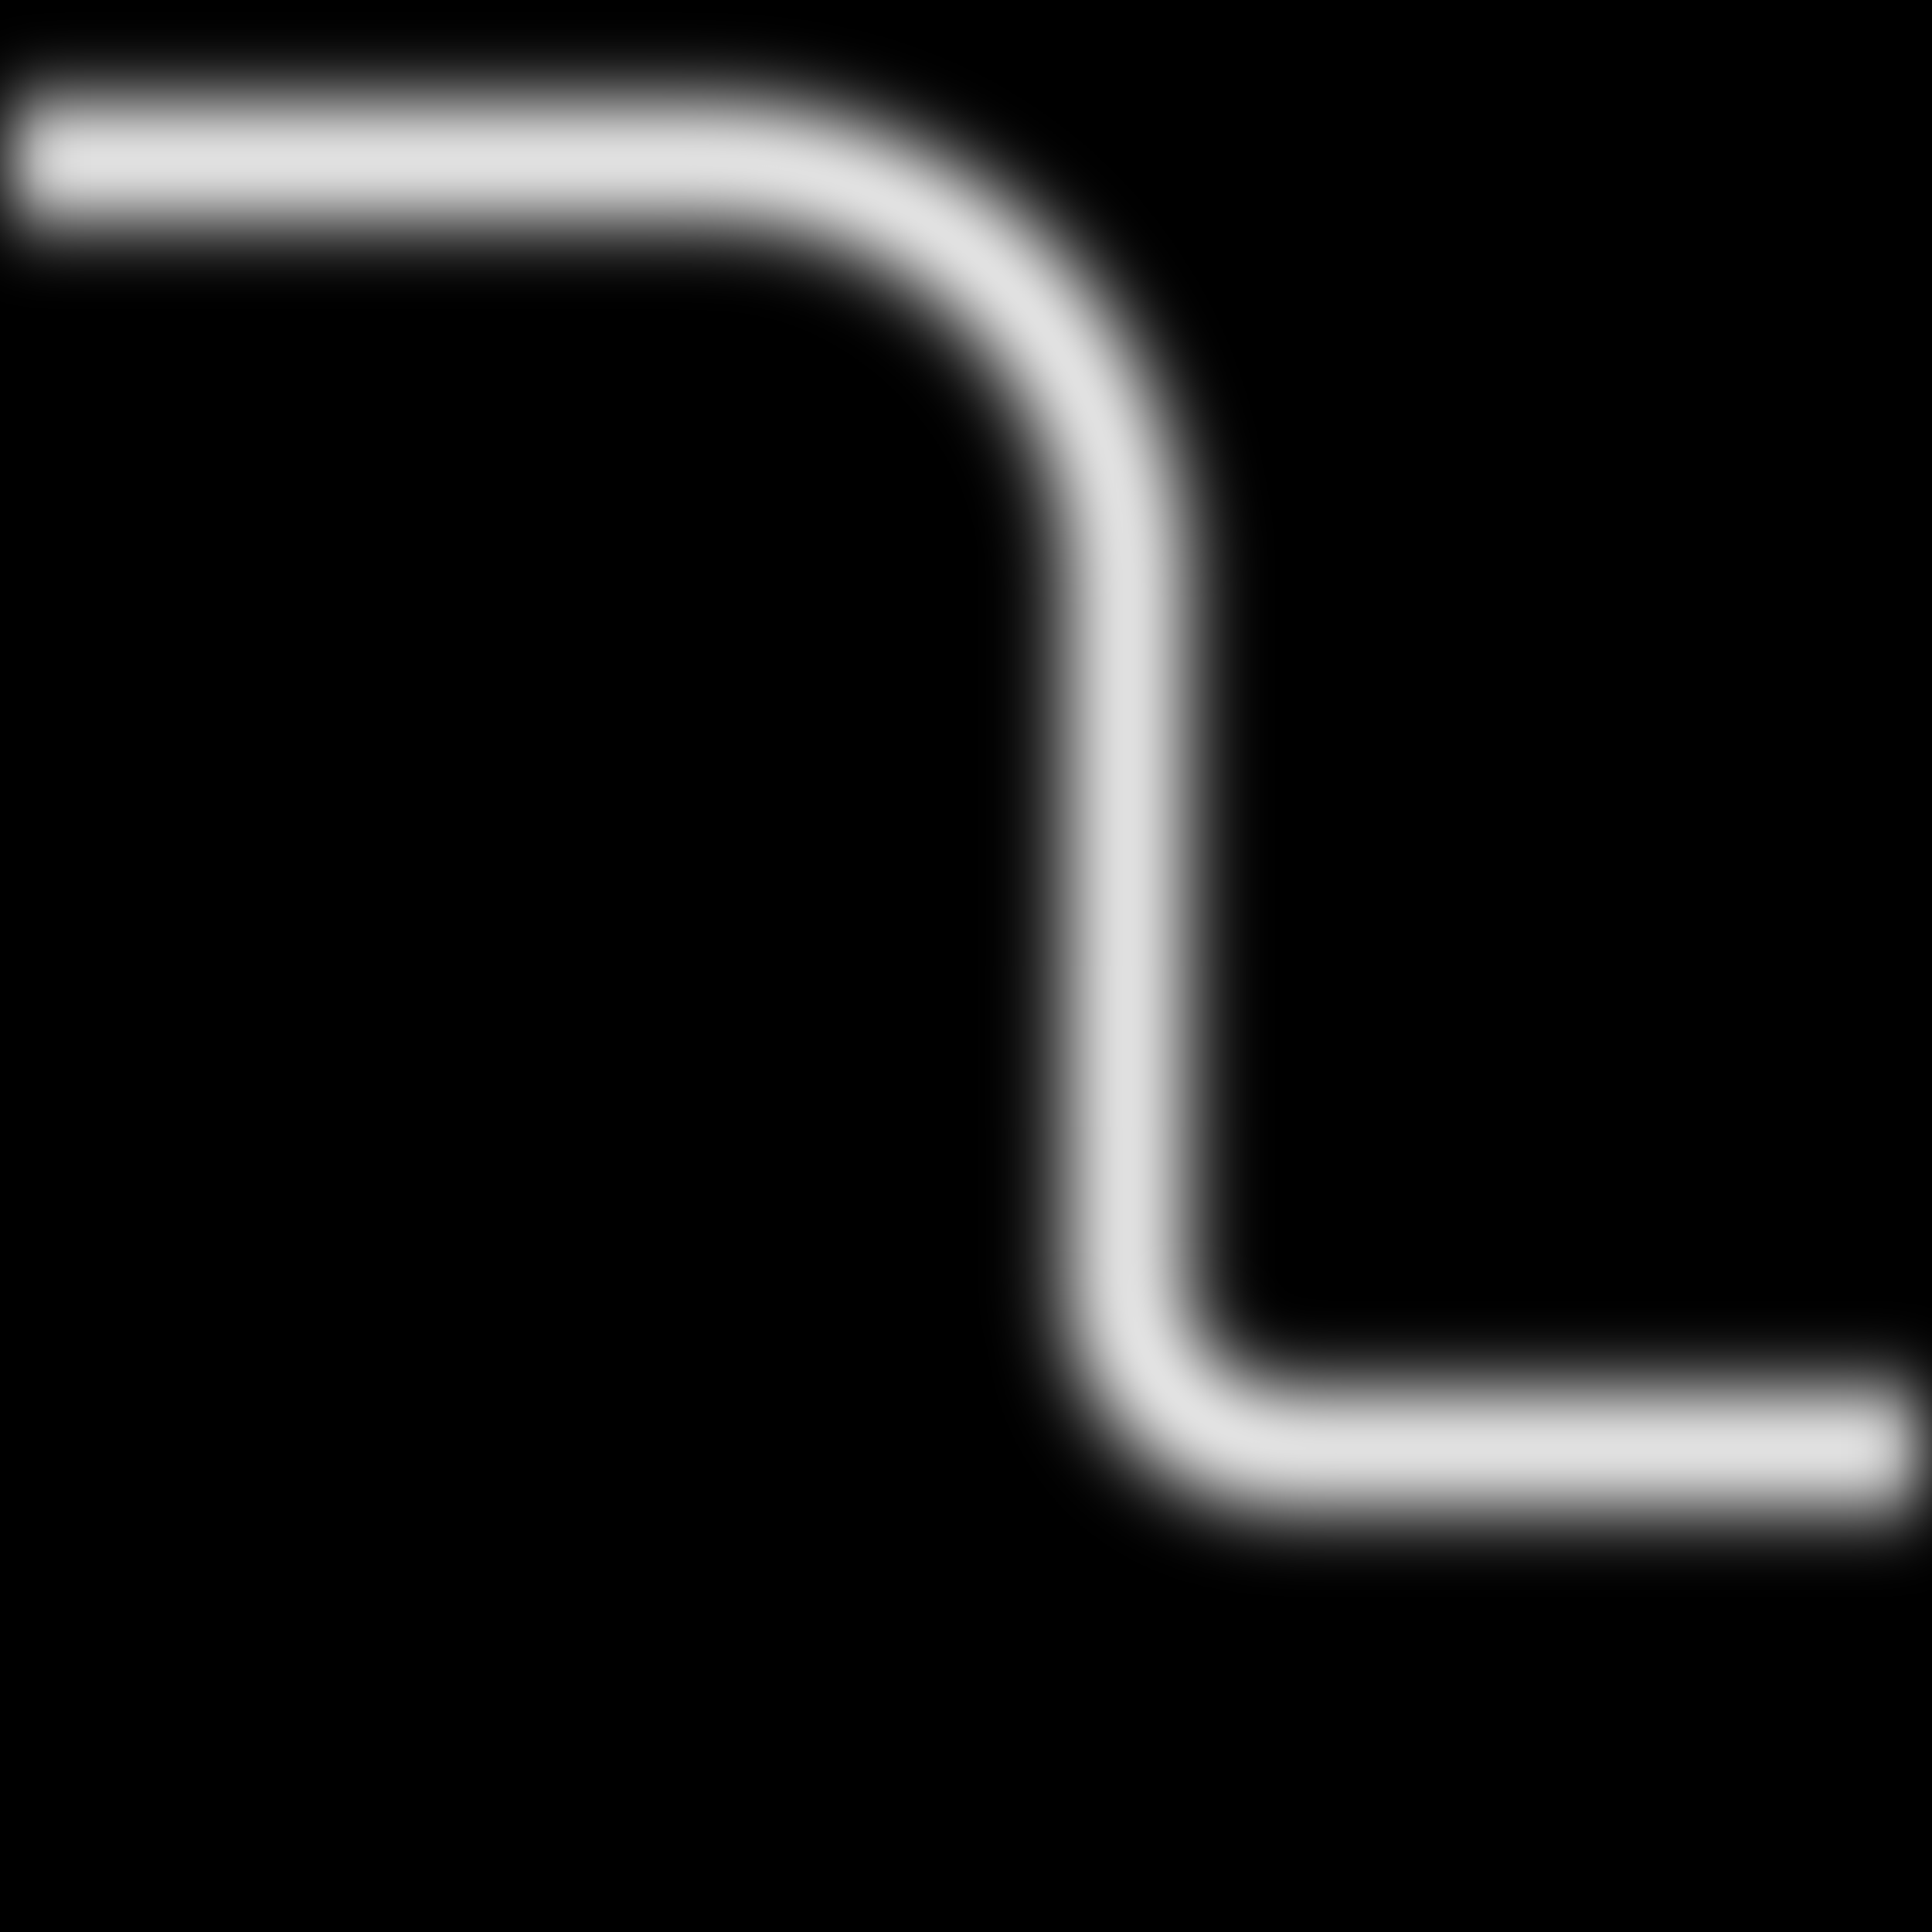
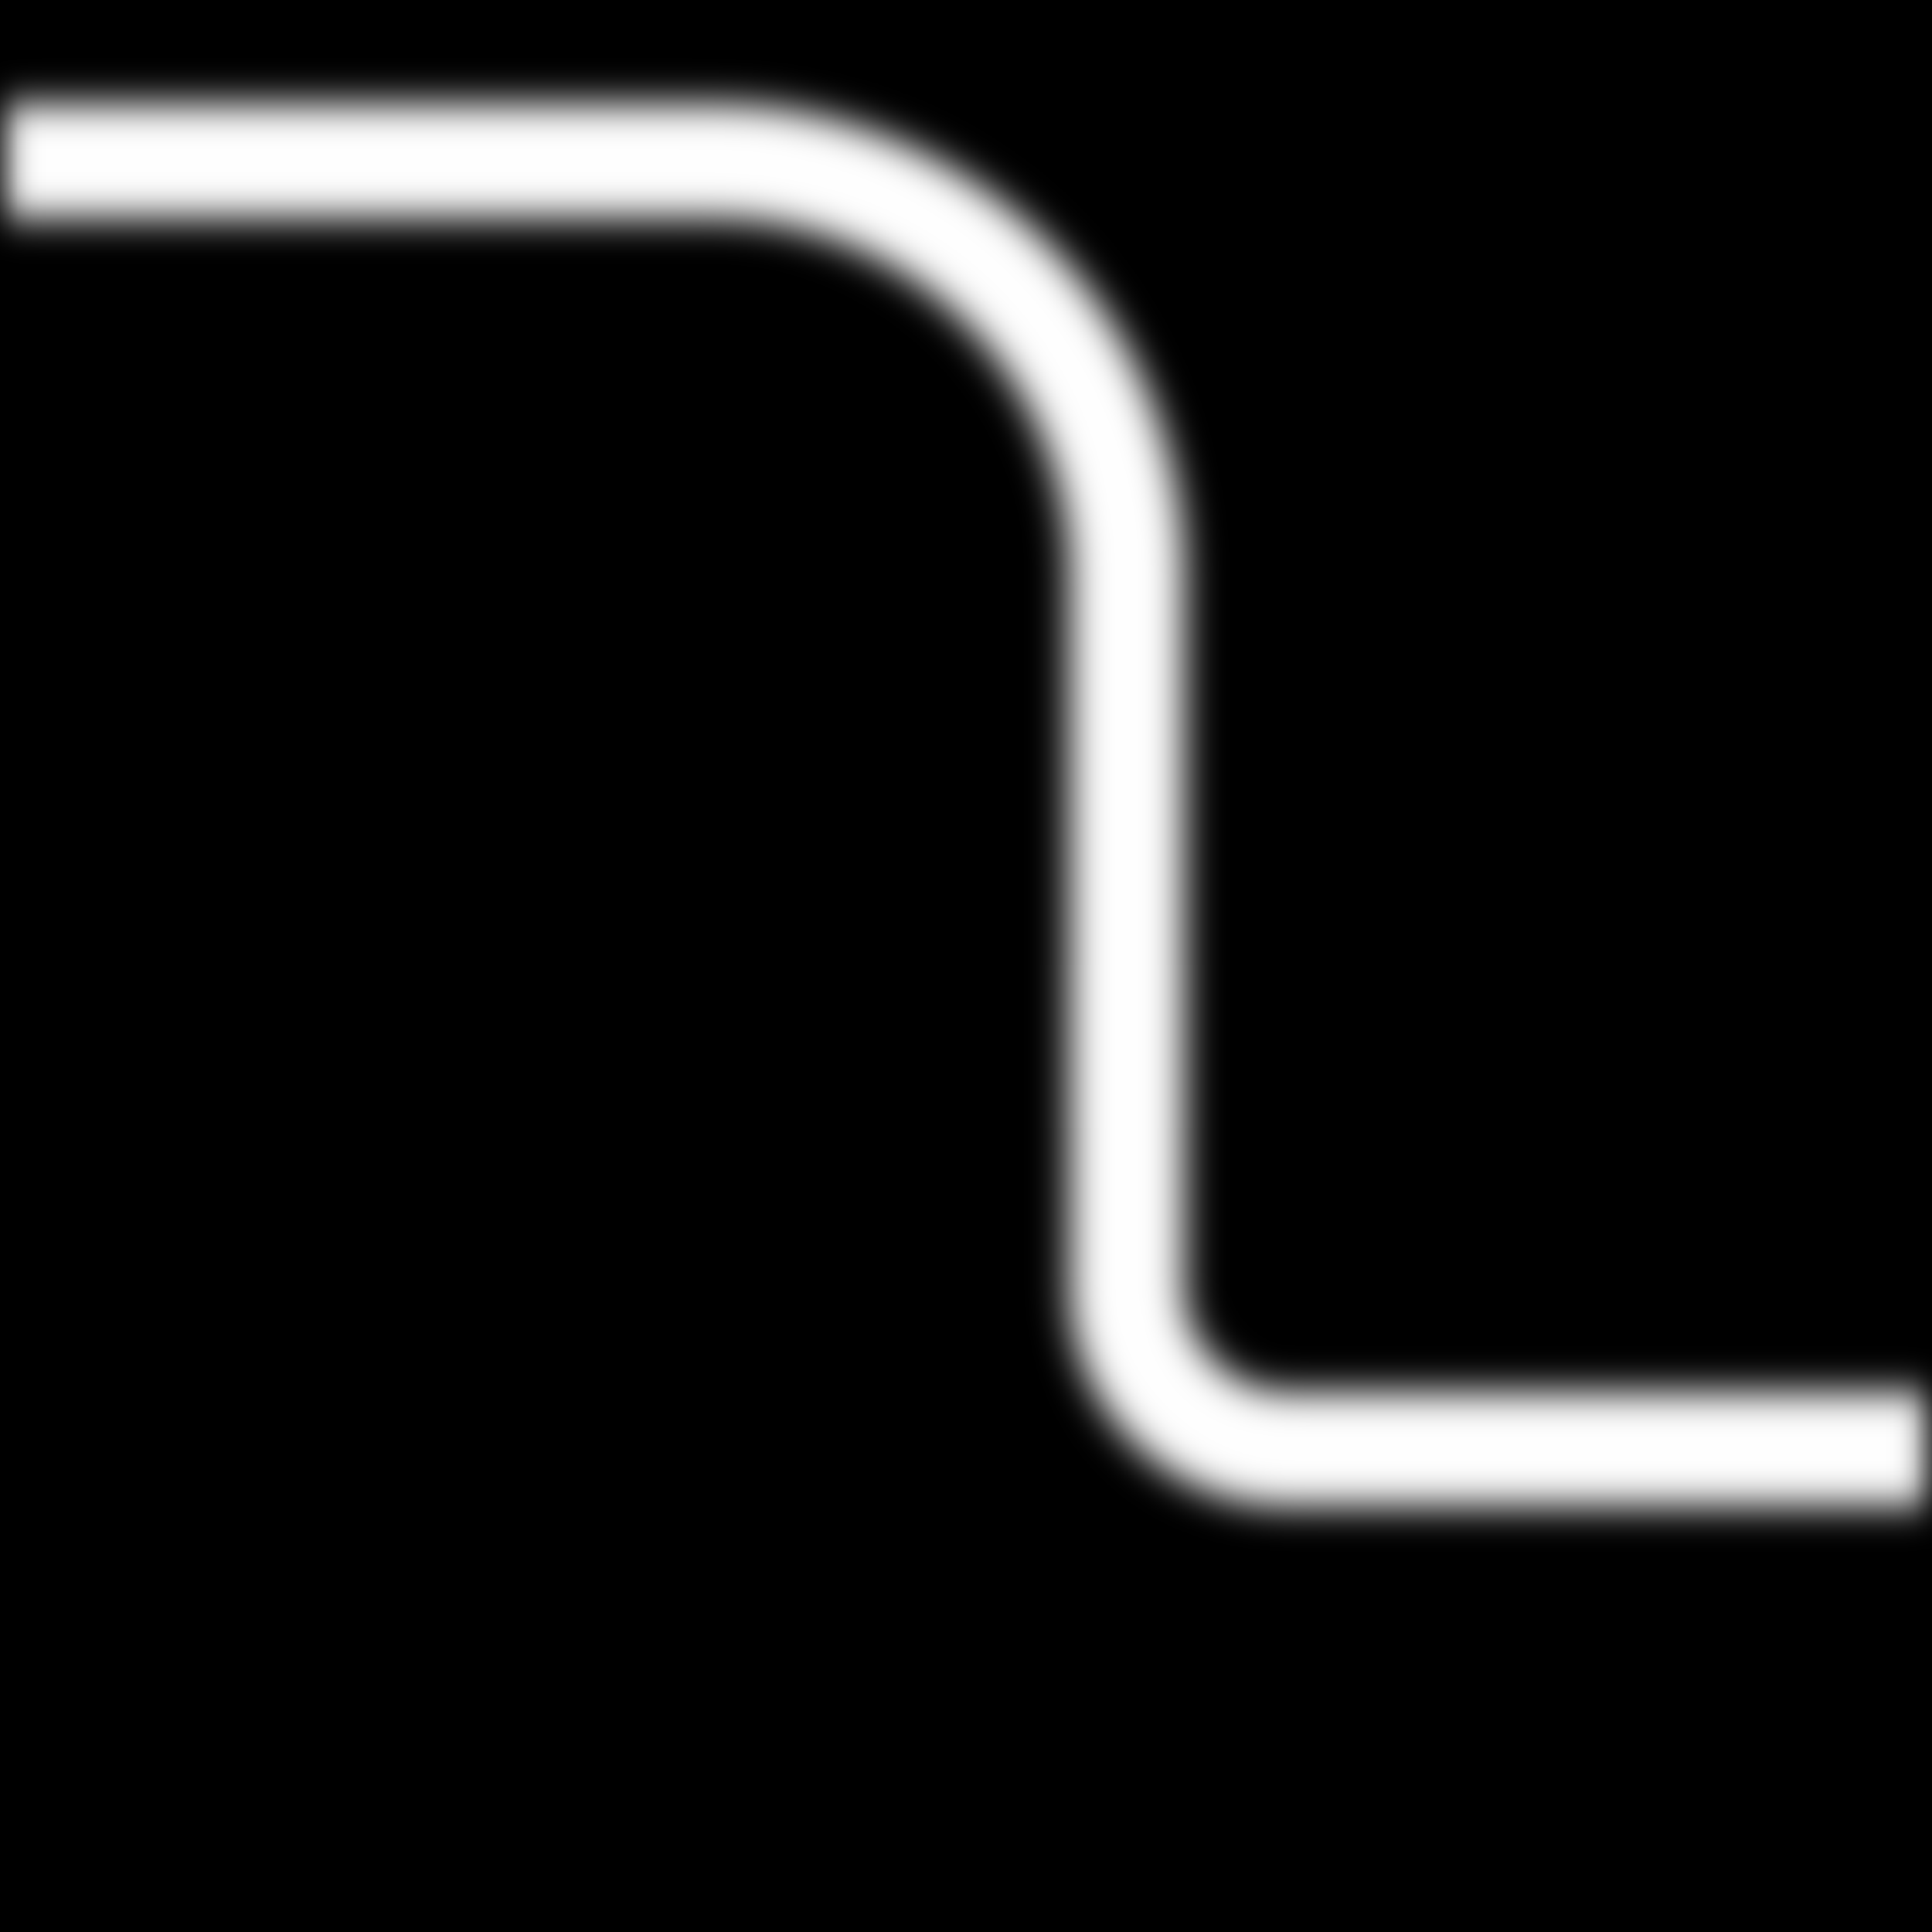
<svg xmlns="http://www.w3.org/2000/svg" width="384" height="384" viewBox="0 0 101.6 101.6" version="1.1" id="svg195">
  <defs id="defs192">
    <filter style="color-interpolation-filters:sRGB" id="filter1" x="-0.136" y="-0.136" width="1.272" height="1.272">
      <feGaussianBlur stdDeviation="4 4" result="blur" id="feGaussianBlur1" />
    </filter>
    <filter style="color-interpolation-filters:sRGB" id="filter1-3" x="-0.134" y="-0.134" width="1.269" height="1.269">
      <feGaussianBlur stdDeviation="4 4" result="blur" id="feGaussianBlur1-6" />
    </filter>
    <filter style="color-interpolation-filters:sRGB;" id="filter2" x="-0.04" y="-0.086" width="1.081" height="1.171">
      <feGaussianBlur stdDeviation="2" result="blur" id="feGaussianBlur2" />
    </filter>
    <filter style="color-interpolation-filters:sRGB;" id="filter3" x="-0.04" y="-0.115" width="1.081" height="1.231">
      <feGaussianBlur stdDeviation="2" result="blur" id="feGaussianBlur3" />
    </filter>
    <filter style="color-interpolation-filters:sRGB" id="filter3-3" x="-0.04" y="-0.1" width="1.081" height="1.201">
      <feGaussianBlur stdDeviation="2" result="blur" id="feGaussianBlur3-6" />
    </filter>
    <filter id="mask-powermask-path-effect16_inverse" style="color-interpolation-filters:sRGB" height="100" width="100" x="-50" y="-50">
      <feColorMatrix id="mask-powermask-path-effect16_primitive1" values="1" type="saturate" result="fbSourceGraphic" />
      <feColorMatrix id="mask-powermask-path-effect16_primitive2" values="-1 0 0 0 1 0 -1 0 0 1 0 0 -1 0 1 0 0 0 1 0 " in="fbSourceGraphic" />
    </filter>
    <filter id="mask-powermask-path-effect17_inverse" style="color-interpolation-filters:sRGB" height="100" width="100" x="-50" y="-50">
      <feColorMatrix id="mask-powermask-path-effect17_primitive1" values="1" type="saturate" result="fbSourceGraphic" />
      <feColorMatrix id="mask-powermask-path-effect17_primitive2" values="-1 0 0 0 1 0 -1 0 0 1 0 0 -1 0 1 0 0 0 1 0 " in="fbSourceGraphic" />
    </filter>
    <filter id="mask-powermask-path-effect18_inverse" style="color-interpolation-filters:sRGB" height="100" width="100" x="-50" y="-50">
      <feColorMatrix id="mask-powermask-path-effect18_primitive1" values="1" type="saturate" result="fbSourceGraphic" />
      <feColorMatrix id="mask-powermask-path-effect18_primitive2" values="-1 0 0 0 1 0 -1 0 0 1 0 0 -1 0 1 0 0 0 1 0 " in="fbSourceGraphic" />
    </filter>
    <mask maskUnits="userSpaceOnUse" id="mask23">
      <rect style="fill:#ffffff;fill-opacity:1;stroke:none;stroke-width:3.406;stroke-linejoin:round;stroke-dasharray:none;stroke-opacity:1" id="rect23" width="89.29" height="84.667" x="-8.467" y="-25.4" rx="0" ry="0" />
    </mask>
    <mask maskUnits="userSpaceOnUse" id="mask24">
      <rect style="fill:#ffffff;fill-opacity:1;stroke:none;stroke-width:3.406;stroke-linejoin:round;stroke-dasharray:none;stroke-opacity:1" id="rect24" width="89.29" height="84.667" x="-8.467" y="-25.4" rx="0" ry="0" />
    </mask>
    <mask maskUnits="userSpaceOnUse" id="mask25">
      <rect style="fill:#ffffff;fill-opacity:1;stroke:none;stroke-width:3.406;stroke-linejoin:round;stroke-dasharray:none;stroke-opacity:1" id="rect25" width="89.29" height="84.667" x="-8.467" y="-25.4" rx="0" ry="0" />
    </mask>
    <mask maskUnits="userSpaceOnUse" id="mask26">
      <rect style="fill:#ffffff;fill-opacity:1;stroke:none;stroke-width:4;stroke-linejoin:round;stroke-dasharray:none;stroke-opacity:1" id="rect27" width="83.167" height="71.741" x="-91.633" y="-84.667" ry="0" transform="scale(-1)" />
    </mask>
    <mask maskUnits="userSpaceOnUse" id="mask27">
      <rect style="fill:#ffffff;fill-opacity:1;stroke:none;stroke-width:4;stroke-linejoin:round;stroke-dasharray:none;stroke-opacity:1" id="rect28" width="83.167" height="71.741" x="-91.633" y="-84.667" ry="0" transform="scale(-1)" />
    </mask>
    <mask maskUnits="userSpaceOnUse" id="mask28">
      <rect style="fill:#ffffff;fill-opacity:1;stroke:none;stroke-width:4;stroke-linejoin:round;stroke-dasharray:none;stroke-opacity:1" id="rect29" width="83.167" height="71.741" x="-91.633" y="-84.667" ry="0" transform="scale(-1)" />
    </mask>
-     <filter style="color-interpolation-filters:sRGB;" id="filter29" x="0.111" y="0.254" width="0.688" height="0.583">
-       <feGaussianBlur stdDeviation="2 2" result="blur" id="feGaussianBlur29" />
+     <filter style="color-interpolation-filters:sRGB;" id="filter29" x="0.123" y="0.268" width="0.662" height="0.464">
+       <feGaussianBlur stdDeviation="1" result="blur" id="feGaussianBlur29" />
    </filter>
  </defs>
  <rect style="fill:#000000;fill-opacity:1;stroke:none;stroke-width:3.658;stroke-linejoin:round;stroke-dasharray:none;stroke-opacity:1" id="rect2" width="101.6" height="101.6" x="0" y="0" rx="0" />
  <g id="layer4" style="filter:url(#filter29)">
    <g id="g6" transform="rotate(180,59.26666,67.73333)" style="display:inline">
      <rect style="display:none;fill:none;stroke:#fefefe;stroke-width:3;stroke-linejoin:round;stroke-dasharray:none;stroke-opacity:1" id="rect4" width="84.667" height="84.667" x="-8.467" y="42.333" ry="20.45" mask="url(#mask28)" />
      <rect style="display:none;fill:none;stroke:#fefefe;stroke-width:4;stroke-linejoin:round;stroke-dasharray:none;stroke-opacity:1" id="rect5" width="84.667" height="101.6" x="-16.933" y="50.8" ry="13.414" mask="url(#mask27)" />
      <rect style="fill:none;stroke:#fefefe;stroke-width:6;stroke-linejoin:round;stroke-dasharray:none;stroke-opacity:1" id="rect6" width="93.133" height="118.533" x="-33.867" y="59.267" ry="8.467" mask="url(#mask26)" />
    </g>
    <g id="layer1" style="display:inline">
      <rect style="display:none;fill:none;stroke:#fefefe;stroke-width:3;stroke-linejoin:round;stroke-dasharray:none;stroke-opacity:1" id="rect3-3" width="76.2" height="84.667" x="-33.867" y="25.4" ry="8.467" mask="url(#mask25)" />
      <rect style="display:none;fill:none;stroke:#fefefe;stroke-width:4;stroke-linejoin:round;stroke-dasharray:none;stroke-opacity:1" id="rect3" width="84.667" height="101.6" x="-33.867" y="16.933" ry="14.922" mask="url(#mask24)" />
      <rect style="display:inline;fill:none;stroke:#fefefe;stroke-width:6;stroke-linejoin:round;stroke-dasharray:none;stroke-opacity:1" id="rect3-5" width="93.133" height="118.533" x="-33.867" y="8.467" ry="21.768" mask="url(#mask23)" />
    </g>
  </g>
</svg>
